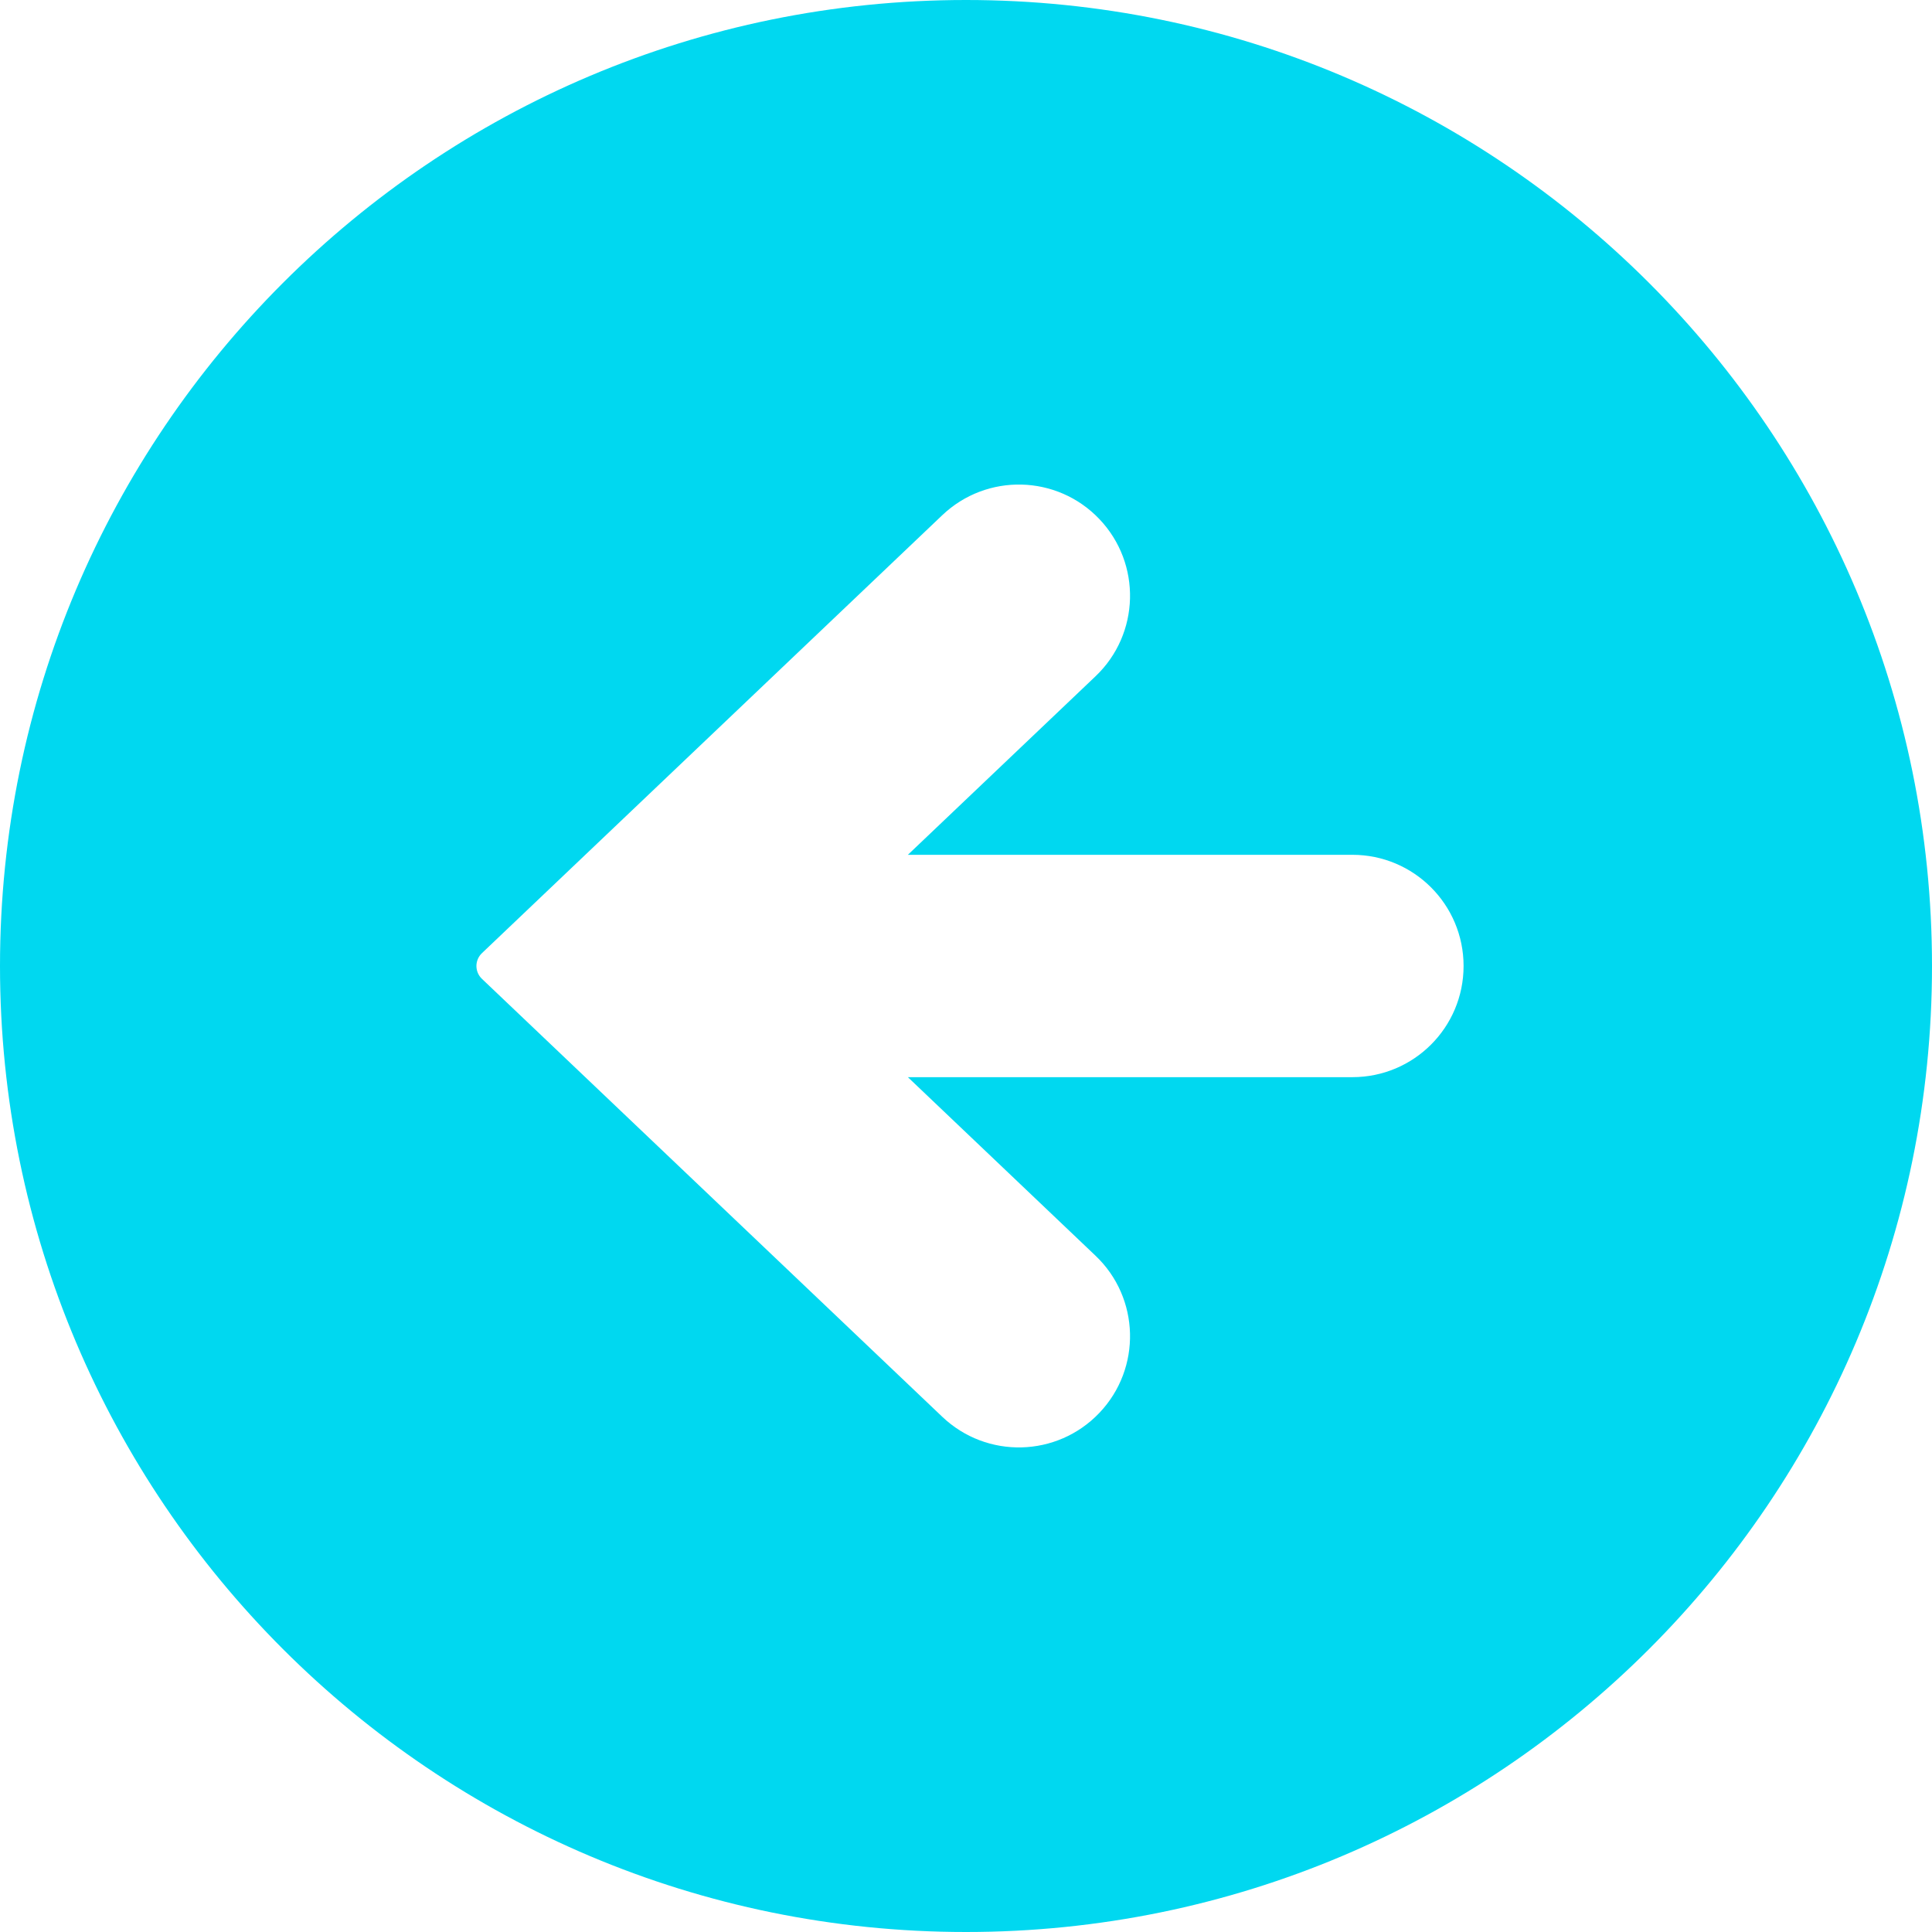
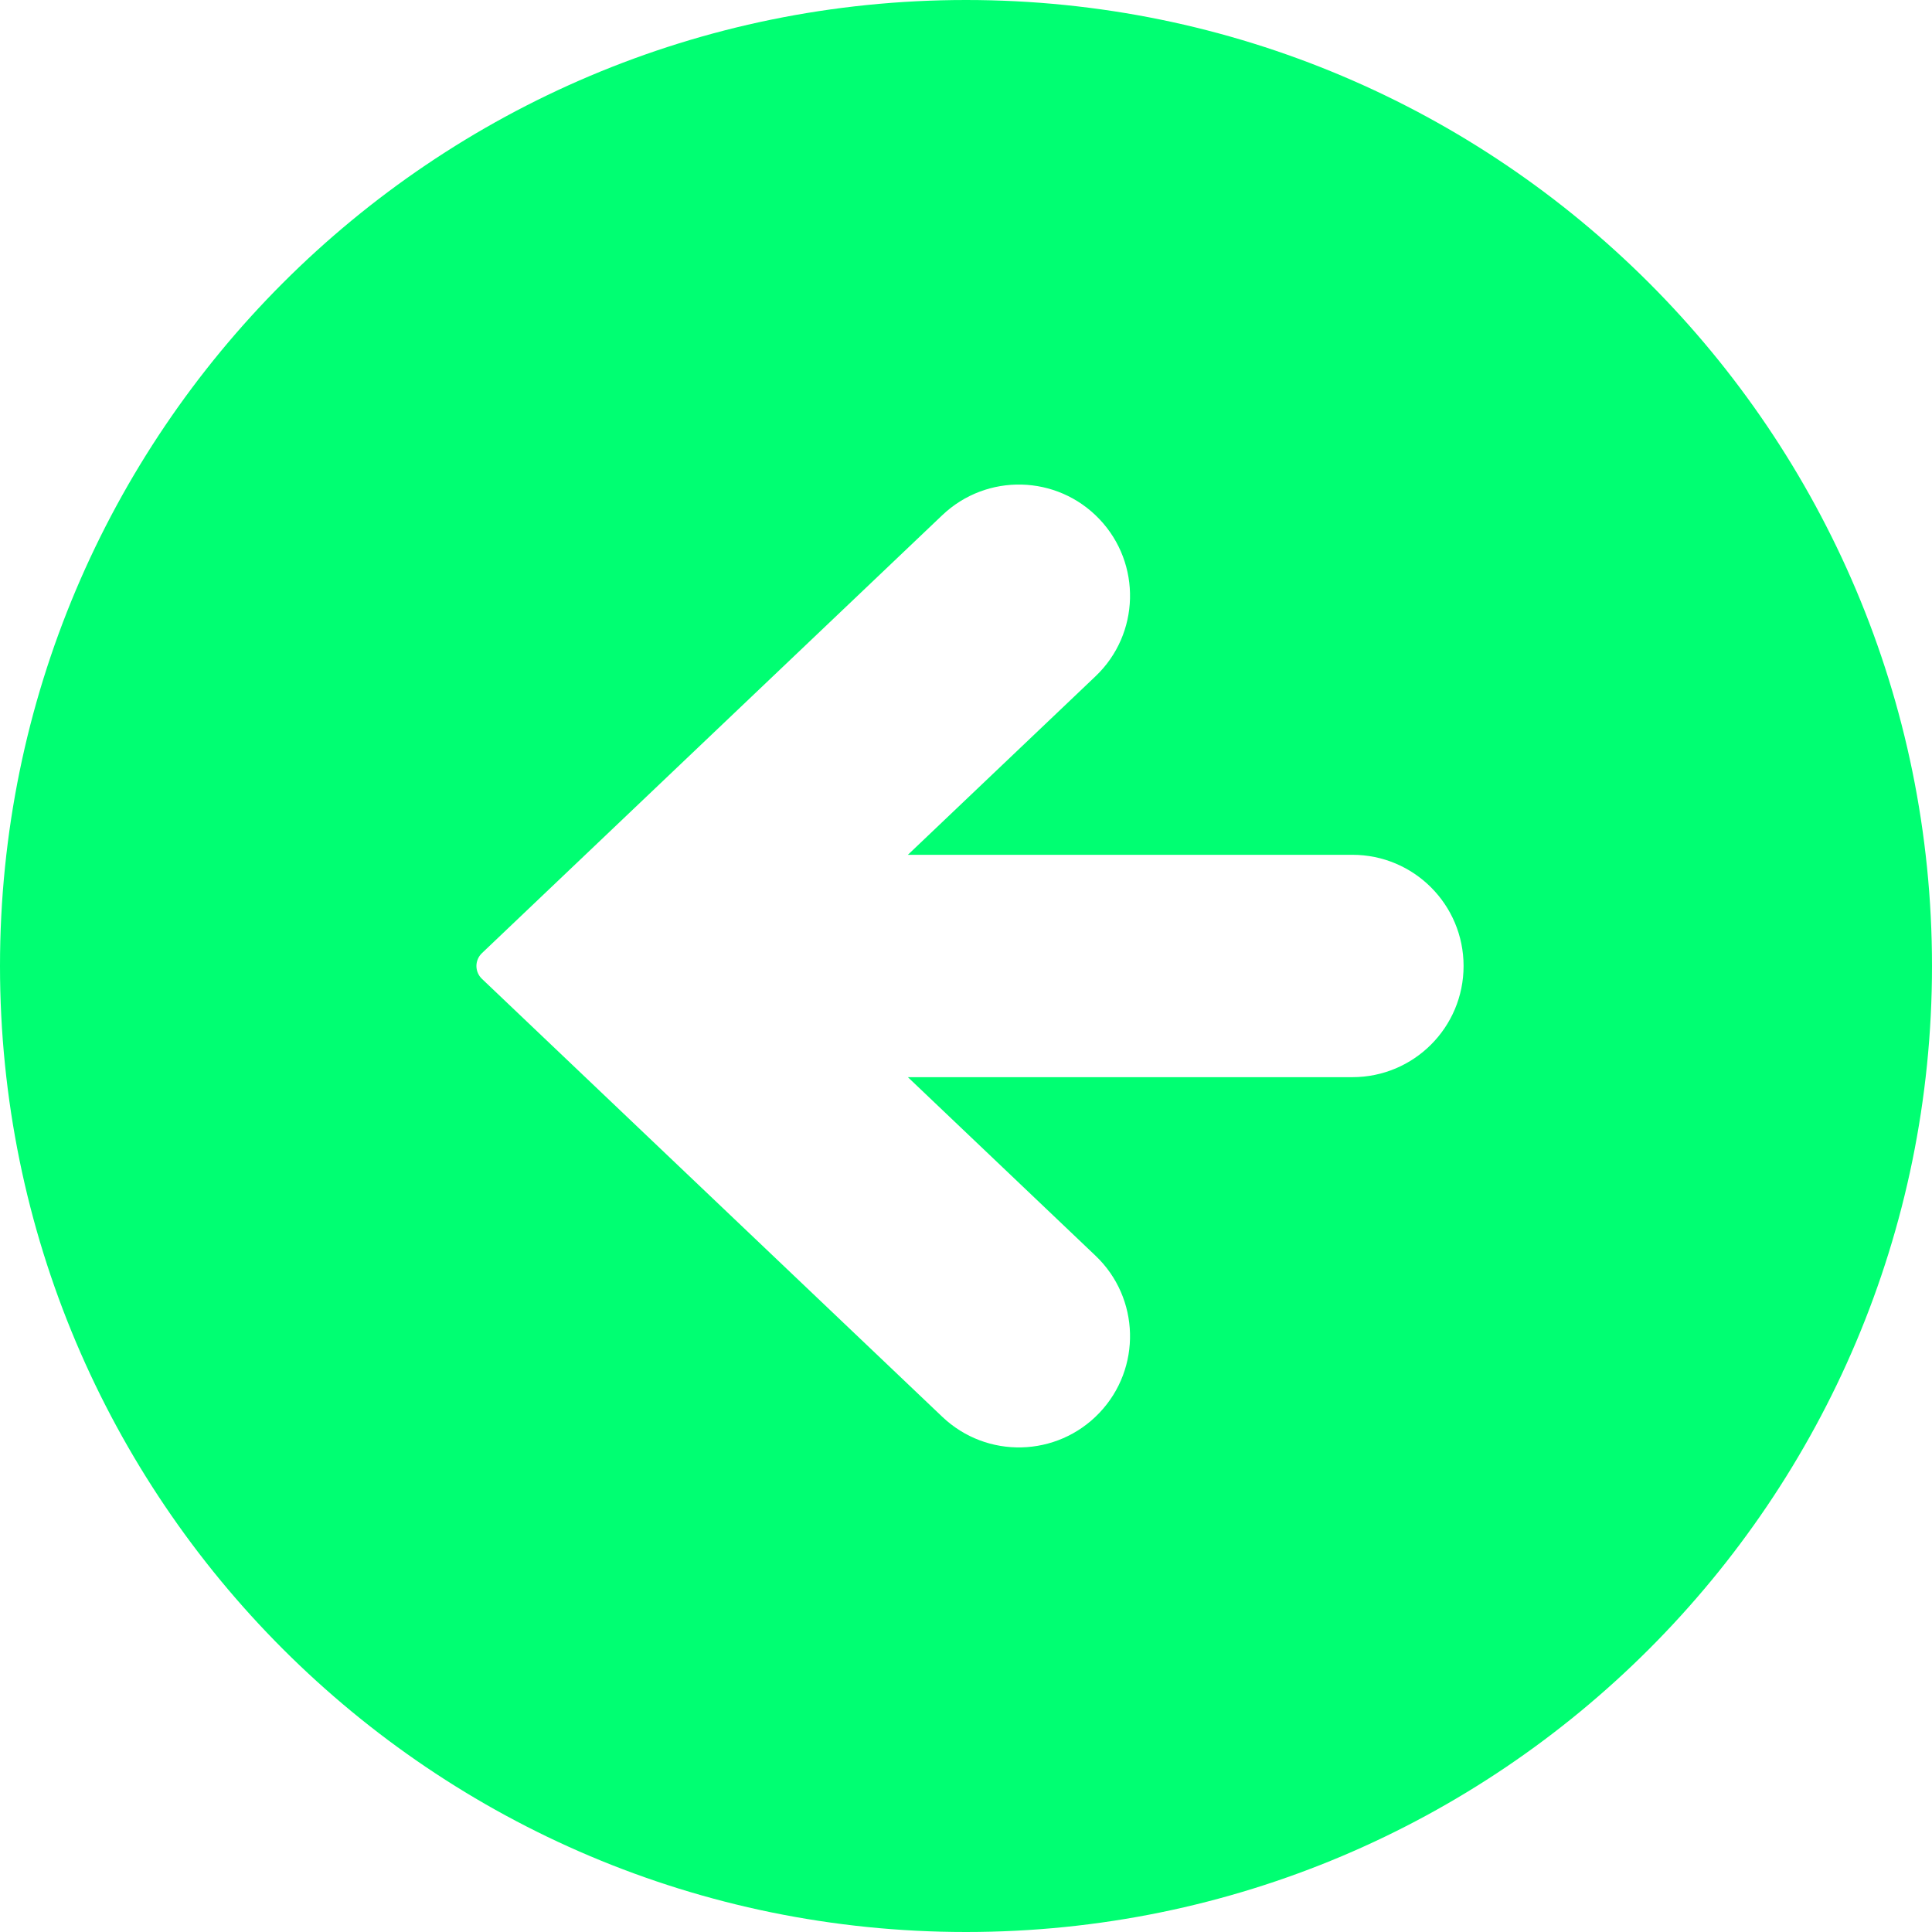
<svg xmlns="http://www.w3.org/2000/svg" version="1.1" id="_x32_" viewBox="0 0 512 512" xml:space="preserve">
-   <path d="M256,0C114.613,0,0,114.613,0,256s114.613,256,256,256c141.387,0,256-114.613,256-256S397.387,0,256,0z M358.395,285.46H240.596l49.726,47.314c11.782,11.194,12.25,29.863,1.032,41.646c-11.218,11.798-29.863,12.266-41.653,1.032L127.709,259.396c-0.927-0.888-1.452-2.113-1.452-3.396c0-1.282,0.524-2.508,1.452-3.395L249.702,136.54c11.79-11.226,30.435-10.766,41.653,1.032c11.218,11.79,10.75,30.452-1.032,41.653l-49.726,47.307h117.799c16.282,0,29.467,13.185,29.467,29.467S374.678,285.46,358.395,285.46z" fill="#00d8f0" />
+   <path d="M256,0C114.613,0,0,114.613,0,256s114.613,256,256,256c141.387,0,256-114.613,256-256S397.387,0,256,0z M358.395,285.46H240.596l49.726,47.314c11.782,11.194,12.25,29.863,1.032,41.646c-11.218,11.798-29.863,12.266-41.653,1.032L127.709,259.396c-0.927-0.888-1.452-2.113-1.452-3.396c0-1.282,0.524-2.508,1.452-3.395L249.702,136.54c11.79-11.226,30.435-10.766,41.653,1.032c11.218,11.79,10.75,30.452-1.032,41.653l-49.726,47.307h117.799c16.282,0,29.467,13.185,29.467,29.467S374.678,285.46,358.395,285.46z" fill="#00ff72" />
</svg>
